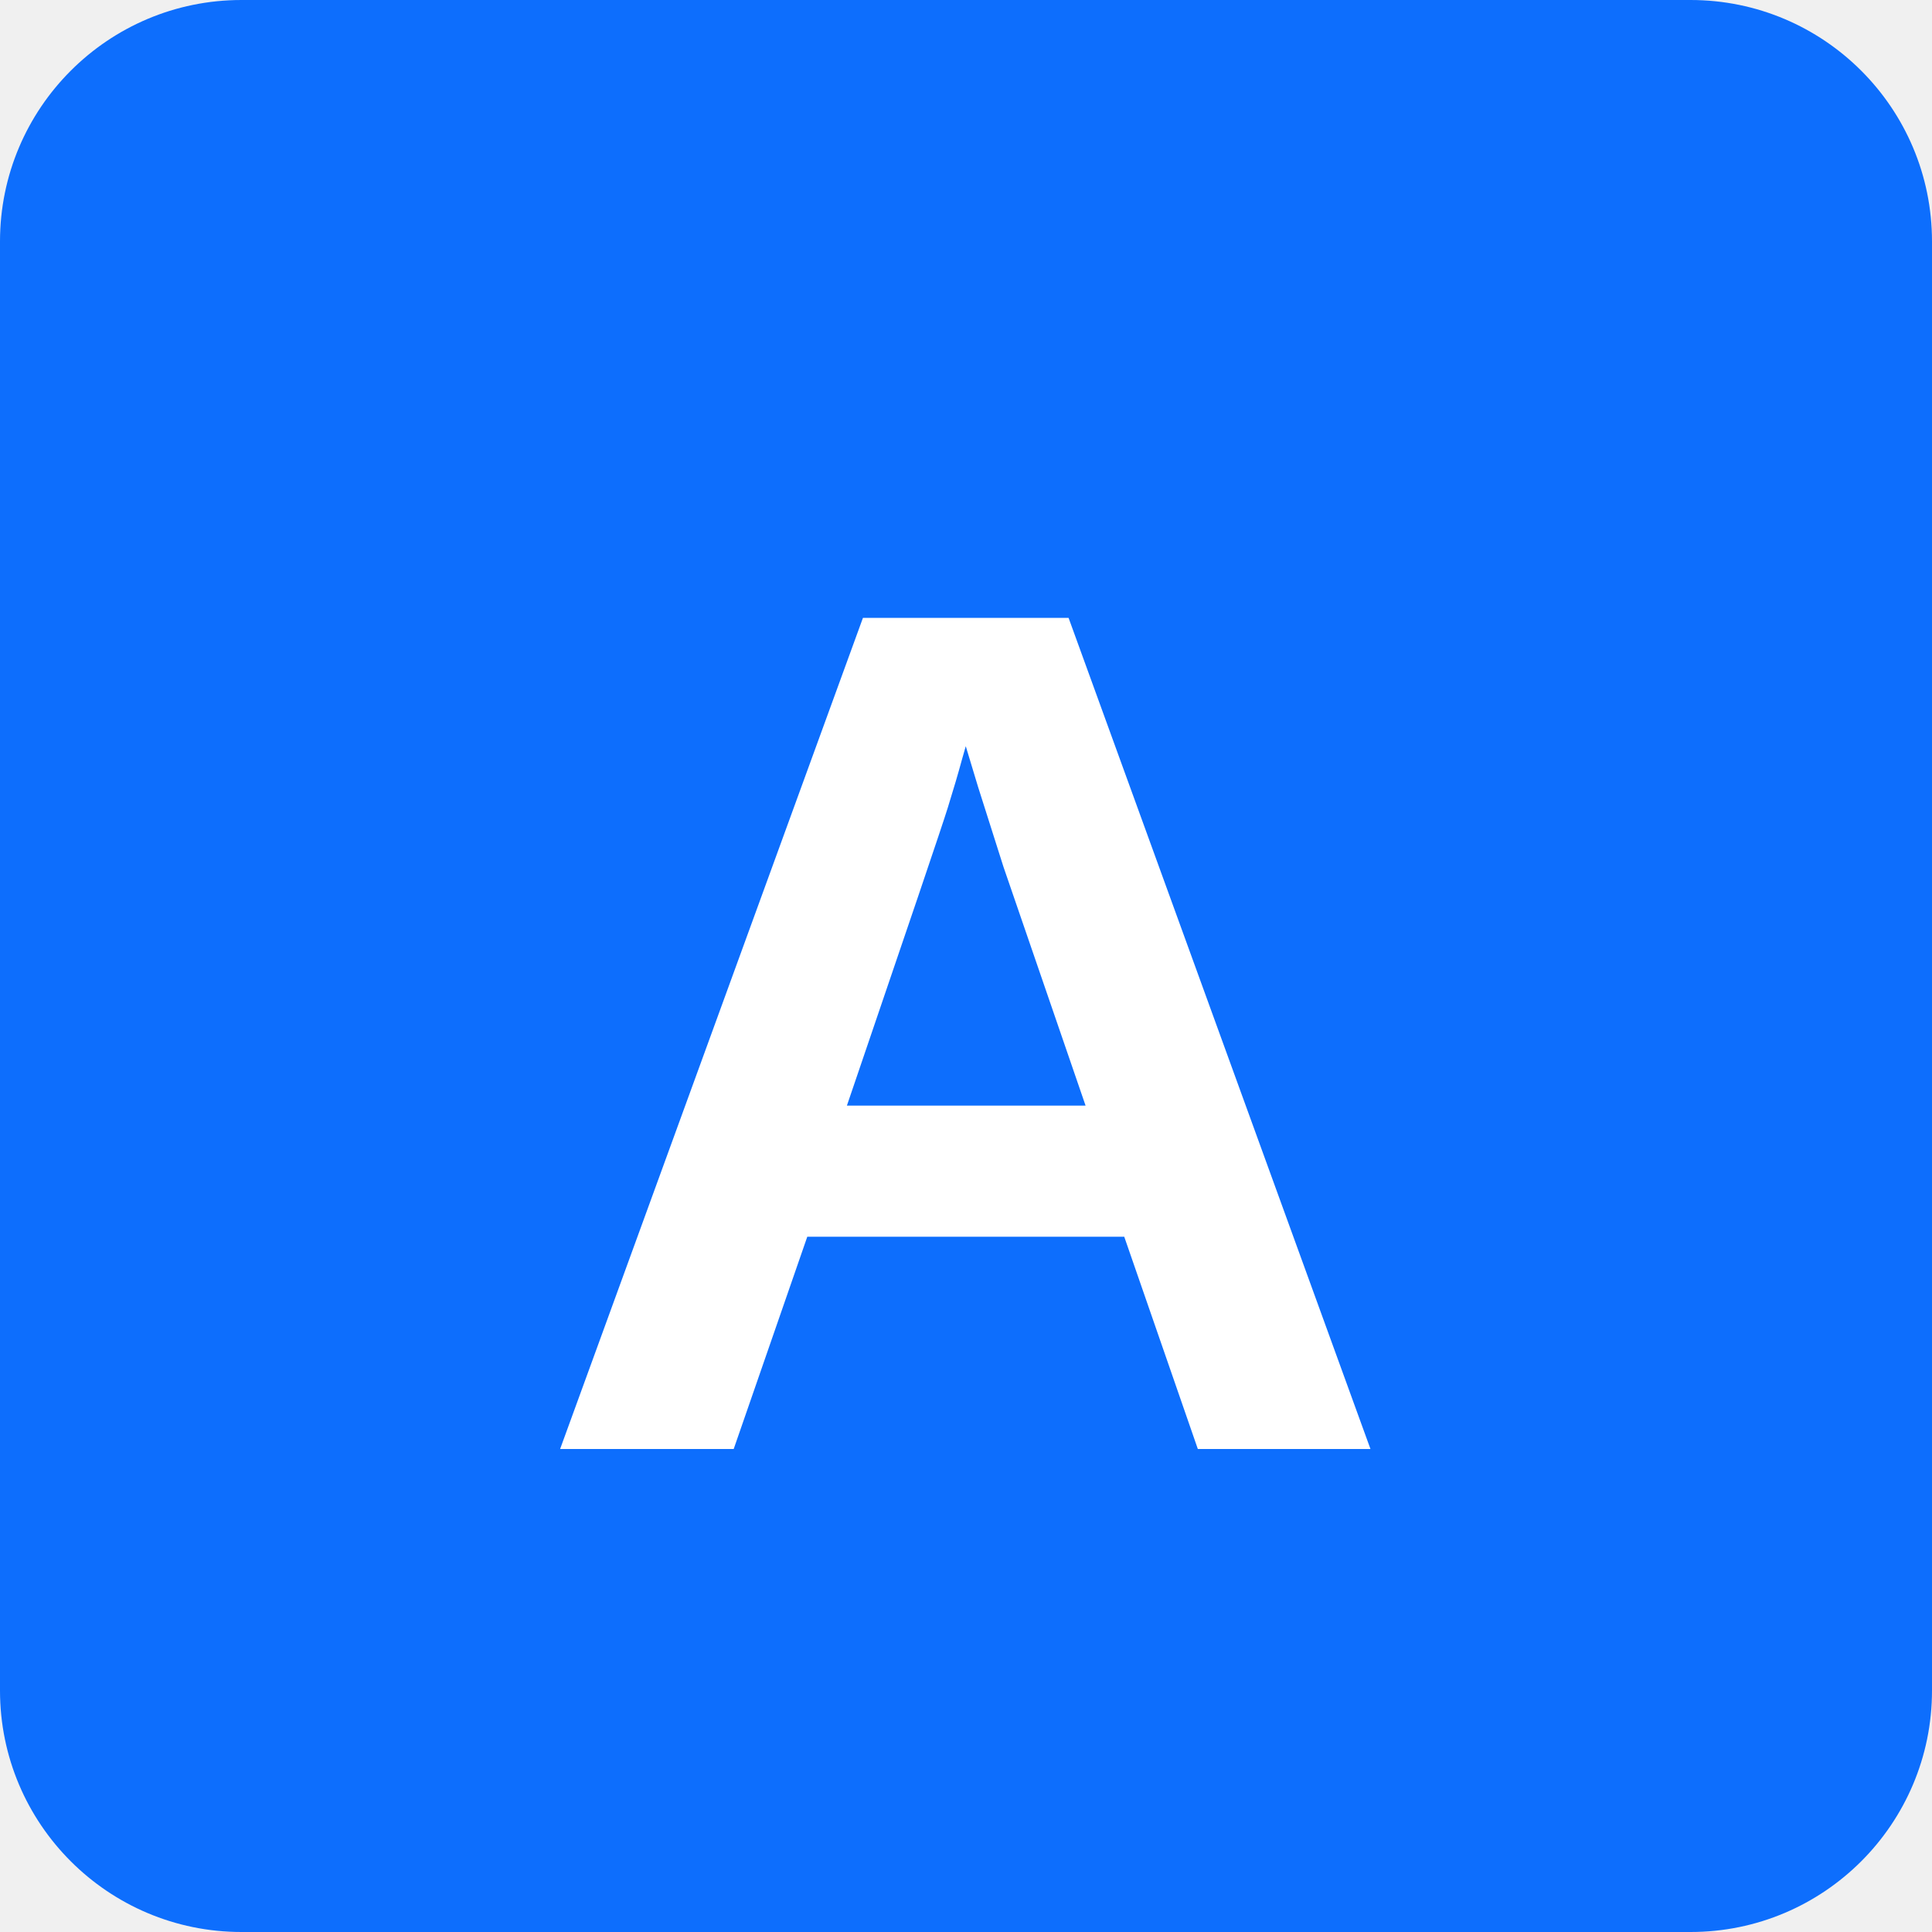
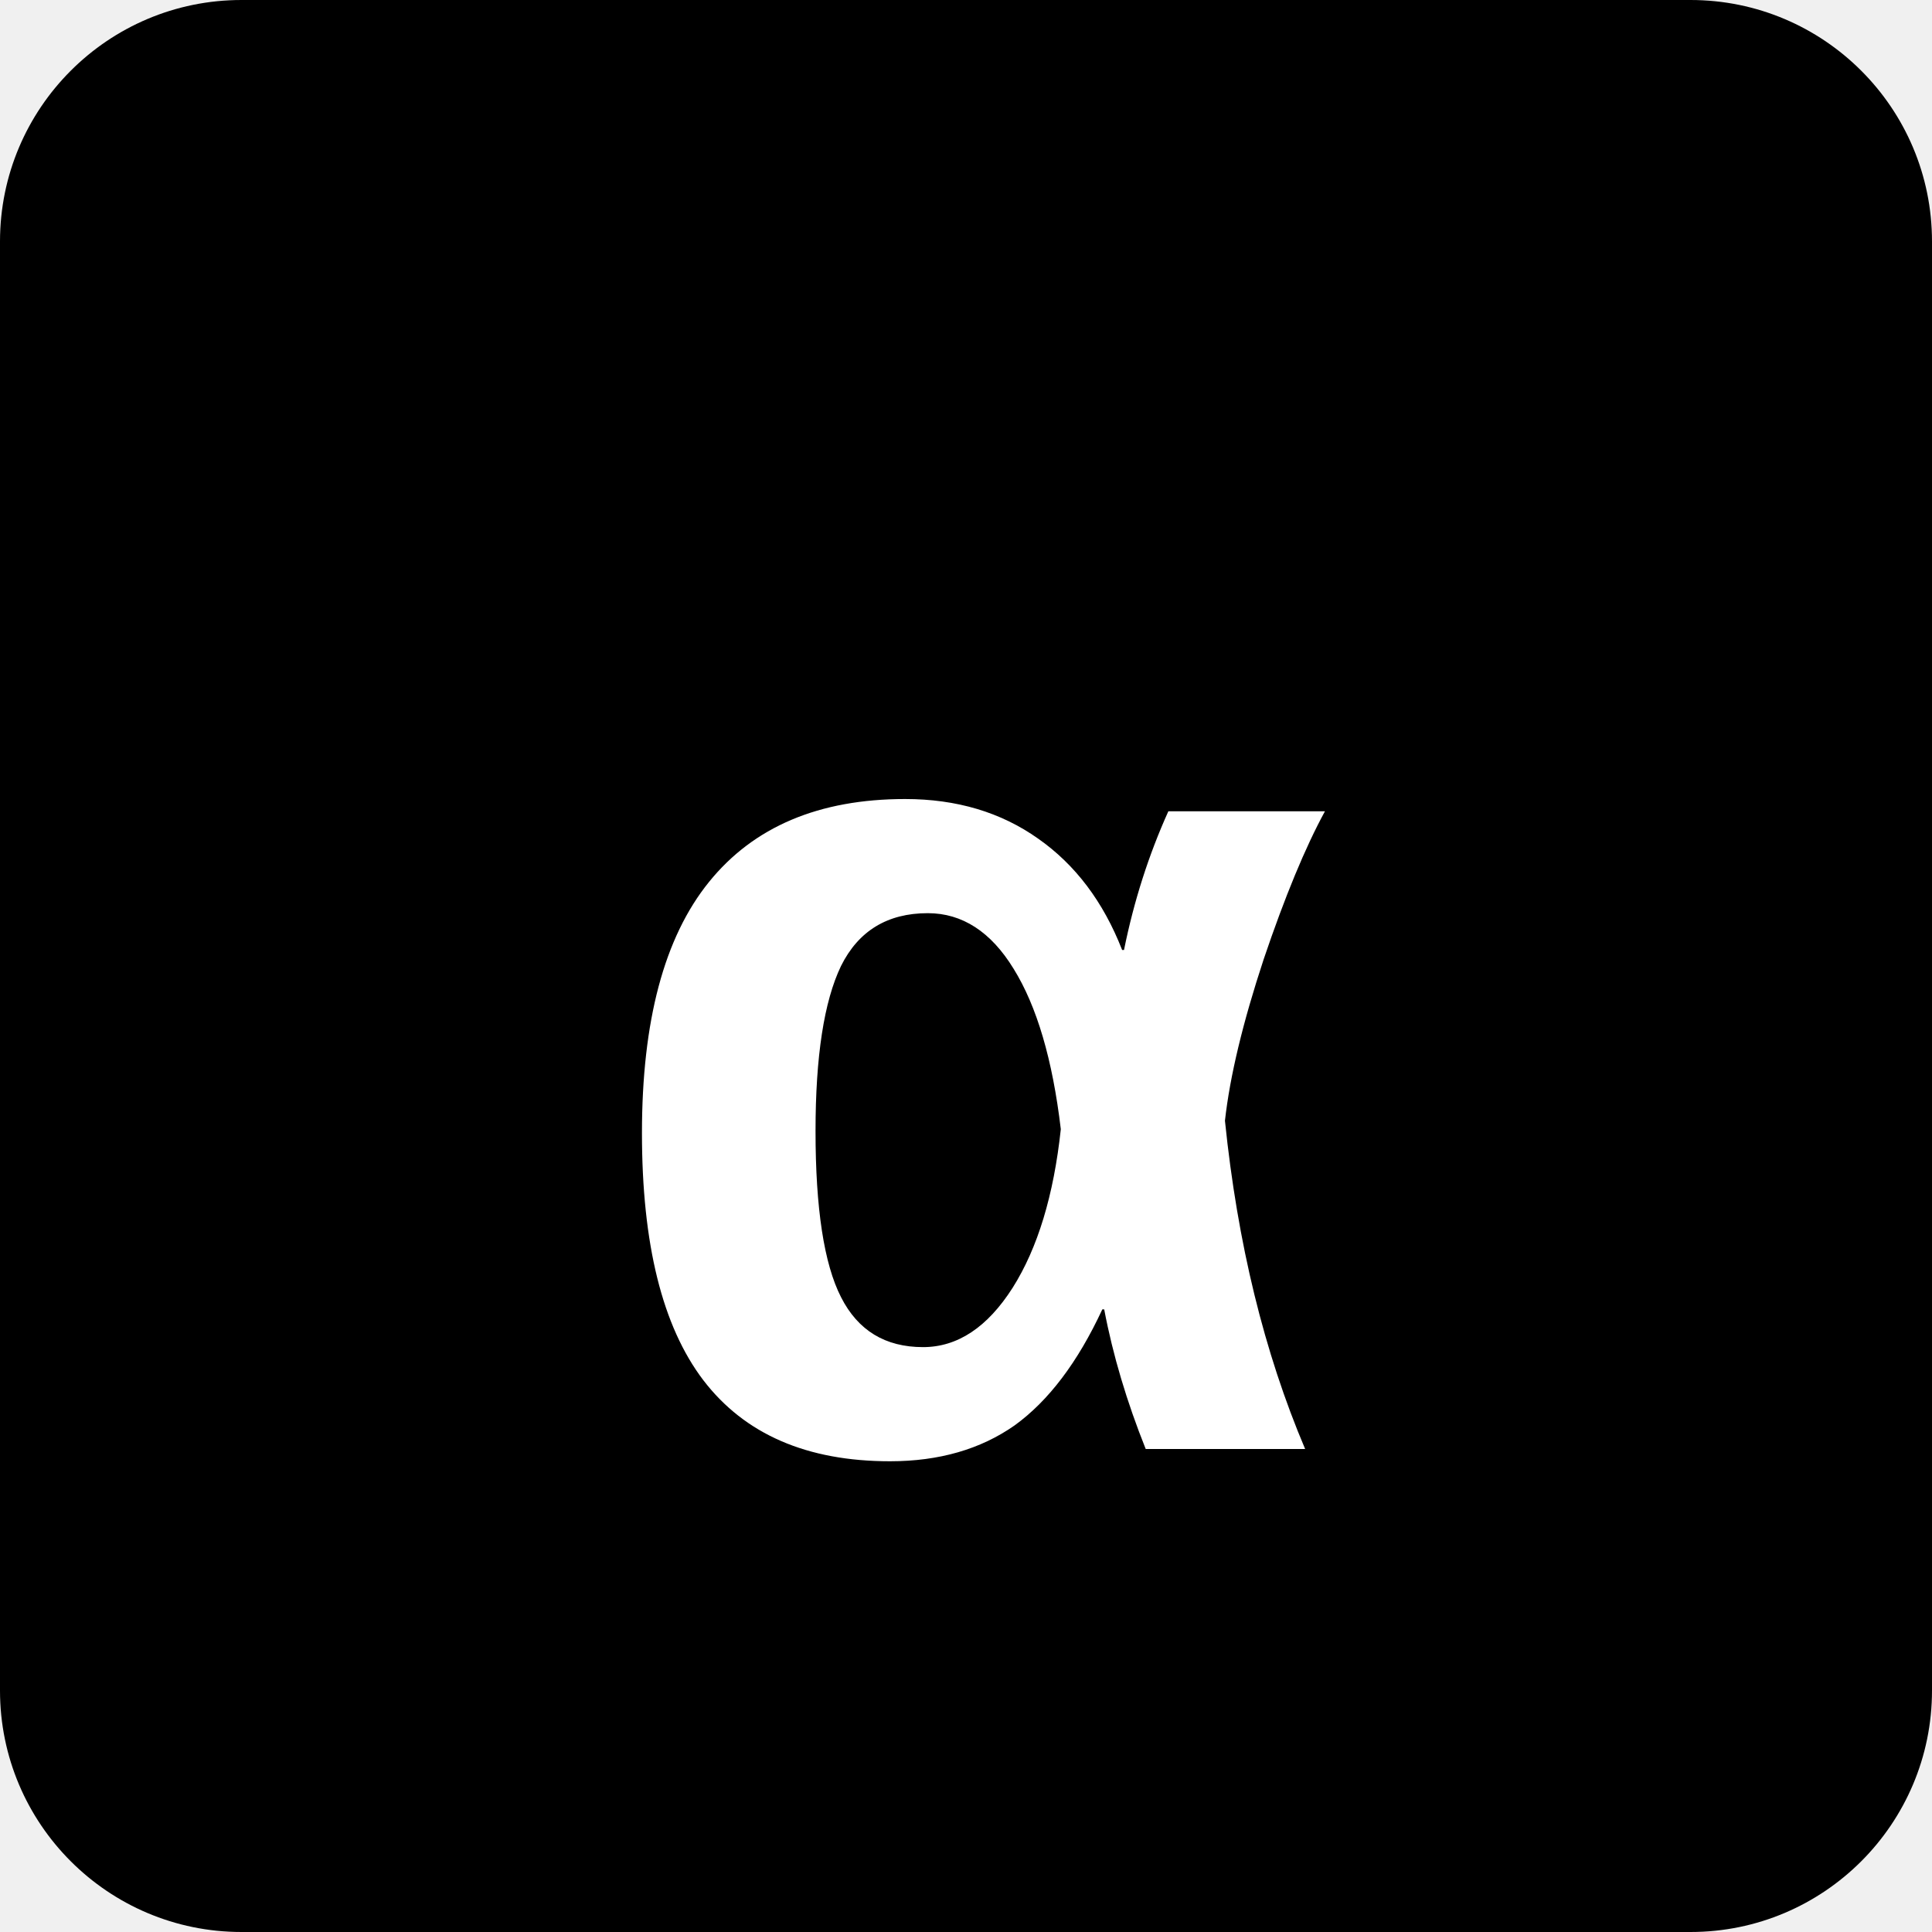
<svg xmlns="http://www.w3.org/2000/svg" viewBox="0 0 32 32" width="32" height="32">
-   <rect width="32" height="32" fill="#0d6efd" rx="4" />
-   <text x="16" y="24" font-family="Arial, sans-serif" font-size="20" font-weight="bold" text-anchor="middle" fill="white">A</text>
+   <rect width="32" height="32" fill="#000000" rx="4" />
+   <text x="16" y="24" font-family="Arial, sans-serif" font-size="20" font-weight="bold" text-anchor="middle" fill="white">α</text>
</svg>
